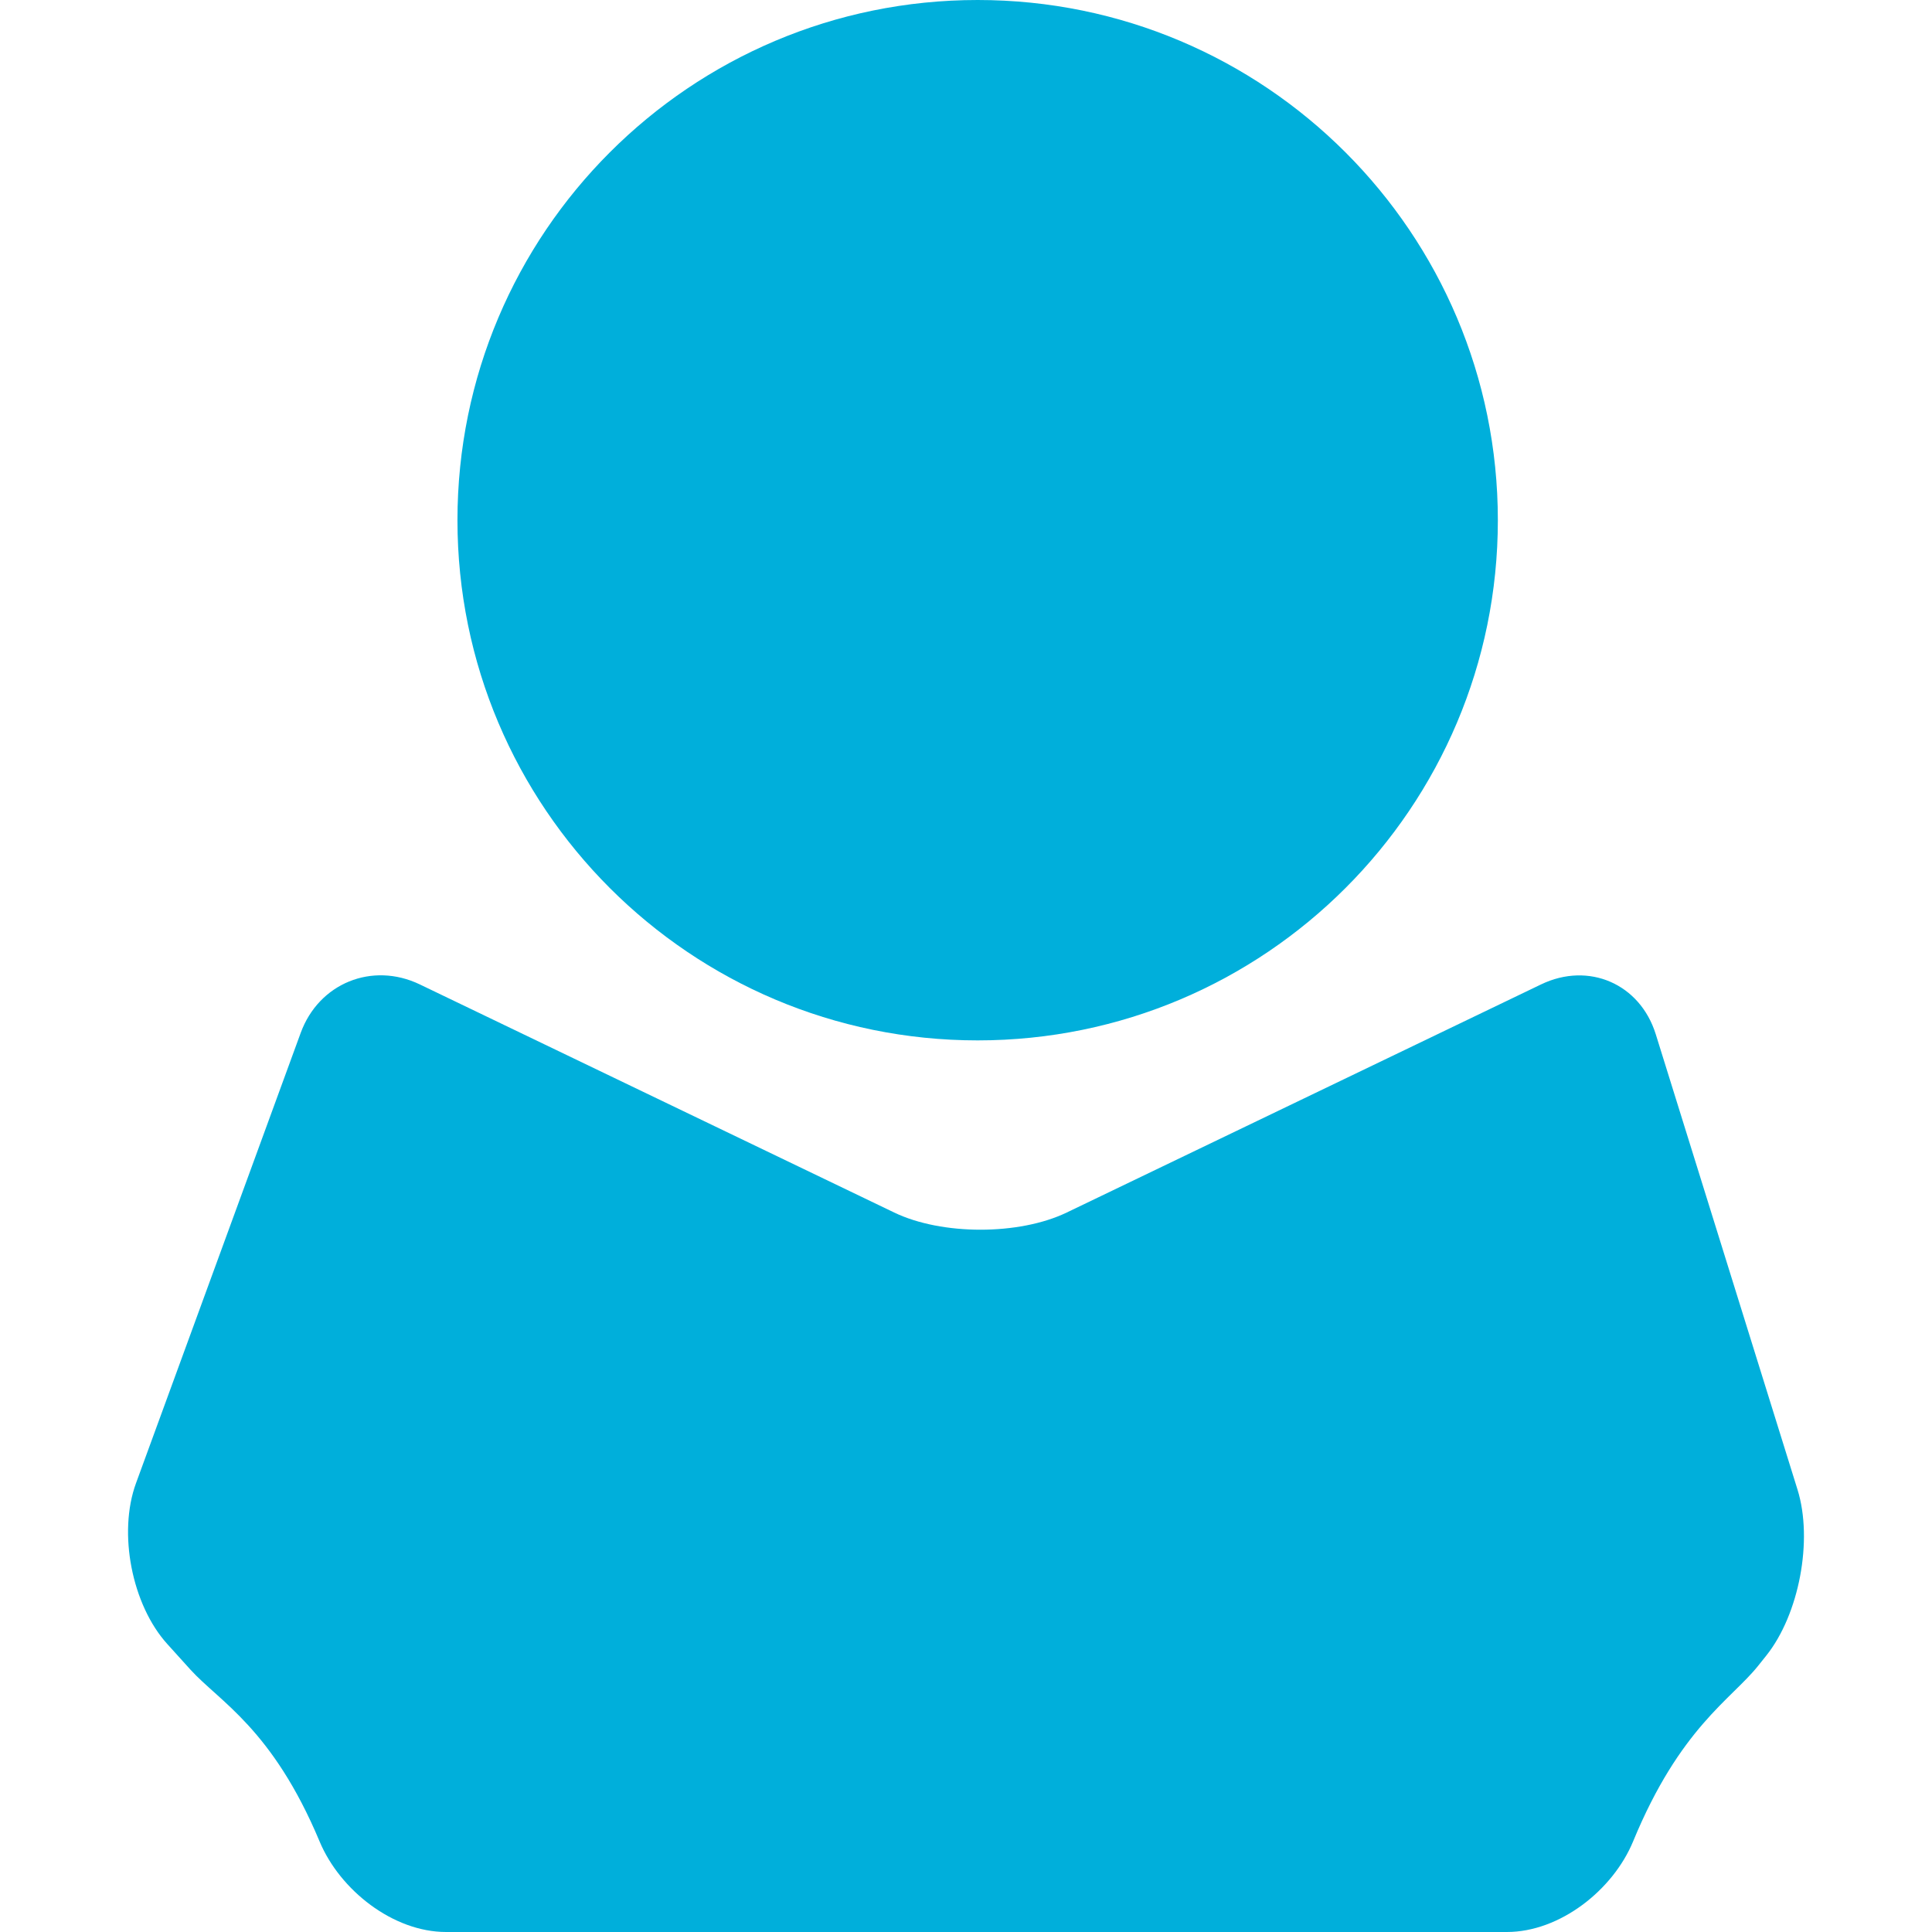
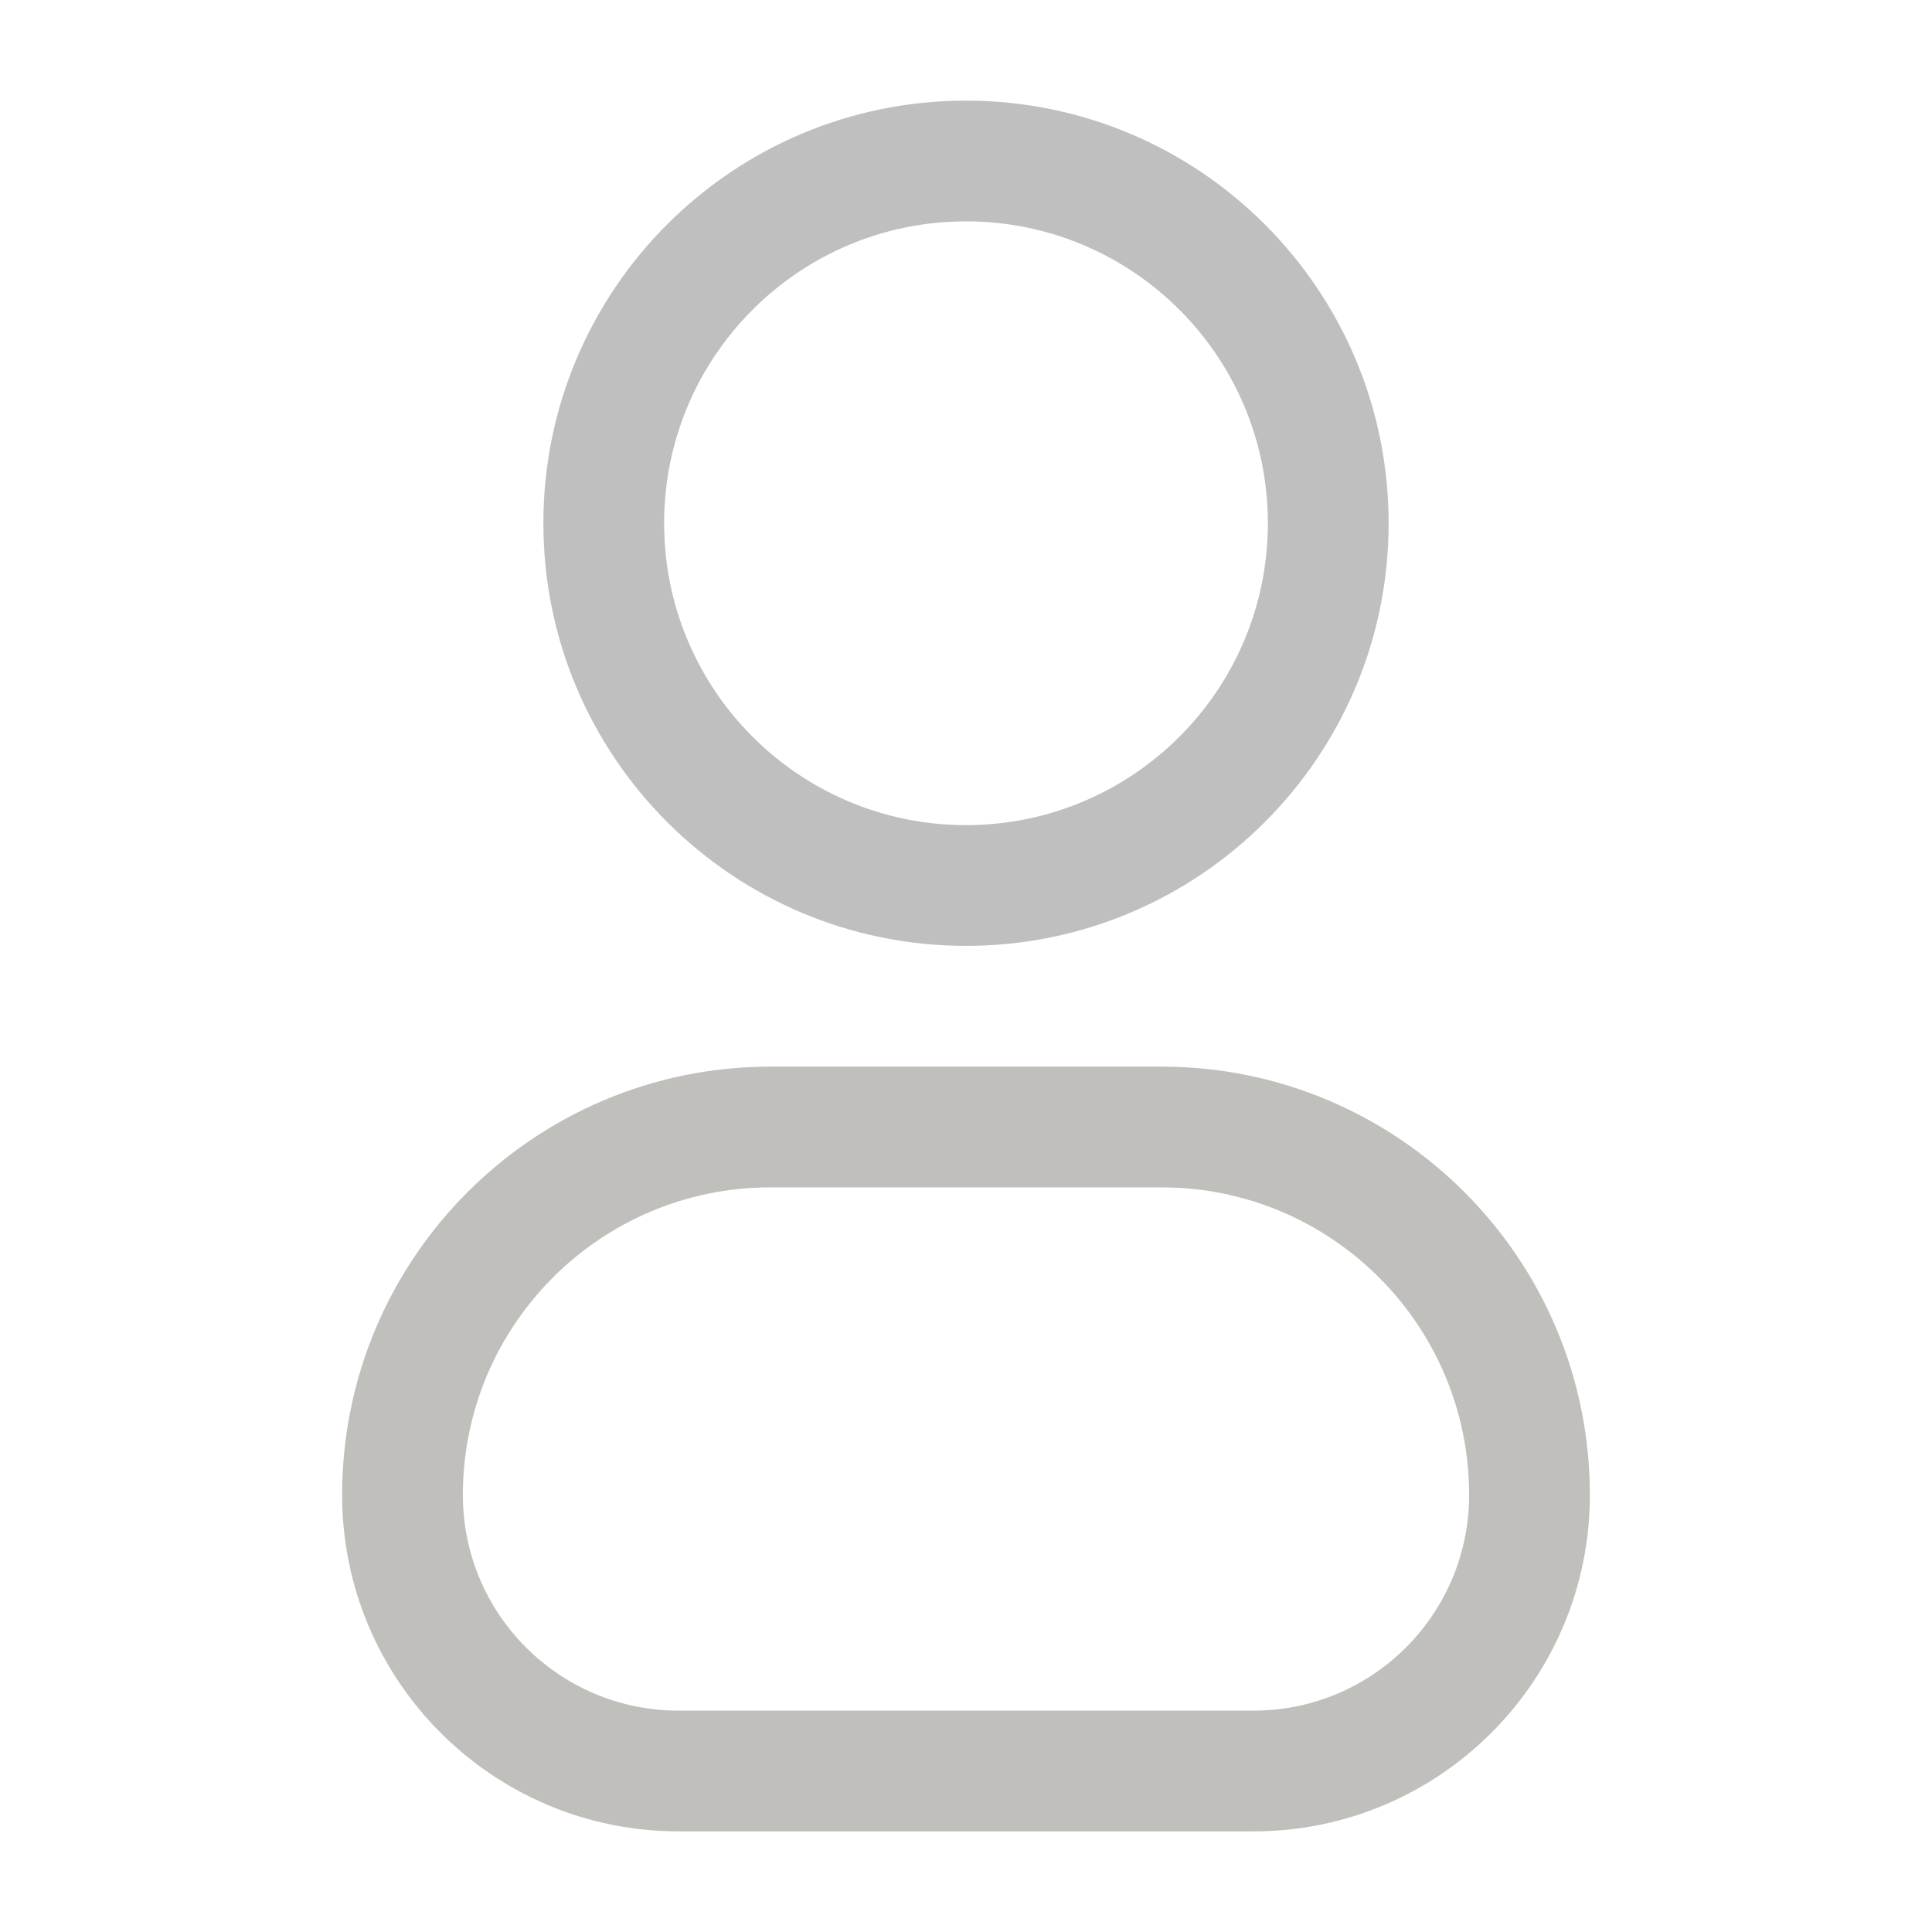
- <svg xmlns="http://www.w3.org/2000/svg" height="800px" width="800px" version="1.1" id="Capa_1" viewBox="0 0 273.052 273.052" xml:space="preserve" fill="#000000">
+ <svg xmlns="http://www.w3.org/2000/svg" width="800px" height="800px" viewBox="0 0 24 24" fill="none">
  <g id="SVGRepo_bgCarrier" stroke-width="0" />
  <g id="SVGRepo_tracerCarrier" stroke-linecap="round" stroke-linejoin="round" />
  <g id="SVGRepo_iconCarrier">
-     <g>
-       <circle style="fill:#00afdb;" cx="138.173" cy="73.52" r="73.52" />
-       <path style="fill:#00afdb;" d="M126.381,171.369c6.728,3.236,17.65,3.236,24.378,0l67.047-32.243 c6.734-3.236,13.989-0.082,16.208,7.054l20.032,64.35c2.219,7.136,0.234,17.65-4.433,23.48l-1.137,1.425 c-3.807,4.759-11.058,8.784-17.661,24.797c-2.85,6.913-10.378,12.82-17.846,12.82H63.043c-7.473,0-14.99-5.901-17.873-12.793 c-6.679-15.947-14.163-19.776-18.259-24.291l-3.263-3.612c-5.015-5.537-6.995-15.719-4.427-22.735L42.5,145.974 c2.567-7.016,10.106-10.079,16.839-6.842L126.381,171.369z" />
+     <g id="style=doutone">
+       <g id="profile">
+         <path id="vector (Stroke)" fill-rule="evenodd" clip-rule="evenodd" d="M12 2.75C9.929 2.75 8.25 4.429 8.25 6.5C8.25 8.571 9.929 10.25 12 10.25C14.071 10.25 15.75 8.571 15.75 6.5C15.75 4.429 14.071 2.75 12 2.75ZM6.75 6.5C6.75 3.6 9.101 1.25 12 1.25C14.899 1.25 17.25 3.6 17.25 6.5C17.25 9.399 14.899 11.75 12 11.75C9.101 11.75 6.75 9.399 6.75 6.5Z" fill="#BFBFBF" />
+         <path id="rec (Stroke)" fill-rule="evenodd" clip-rule="evenodd" d="M4.25 18.571C4.25 15.633 6.632 13.25 9.571 13.25H14.429C17.367 13.25 19.75 15.633 19.75 18.571C19.75 20.879 17.879 22.75 15.571 22.75H8.429C6.121 22.75 4.25 20.879 4.25 18.571ZM9.571 14.75C7.461 14.75 5.75 16.461 5.75 18.571C5.75 20.051 6.949 21.25 8.429 21.25H15.571C17.051 21.25 18.25 20.051 18.25 18.571C18.25 16.461 16.539 14.75 14.429 14.75H9.571Z" fill="#c0bfbc" />
+       </g>
    </g>
  </g>
</svg>
